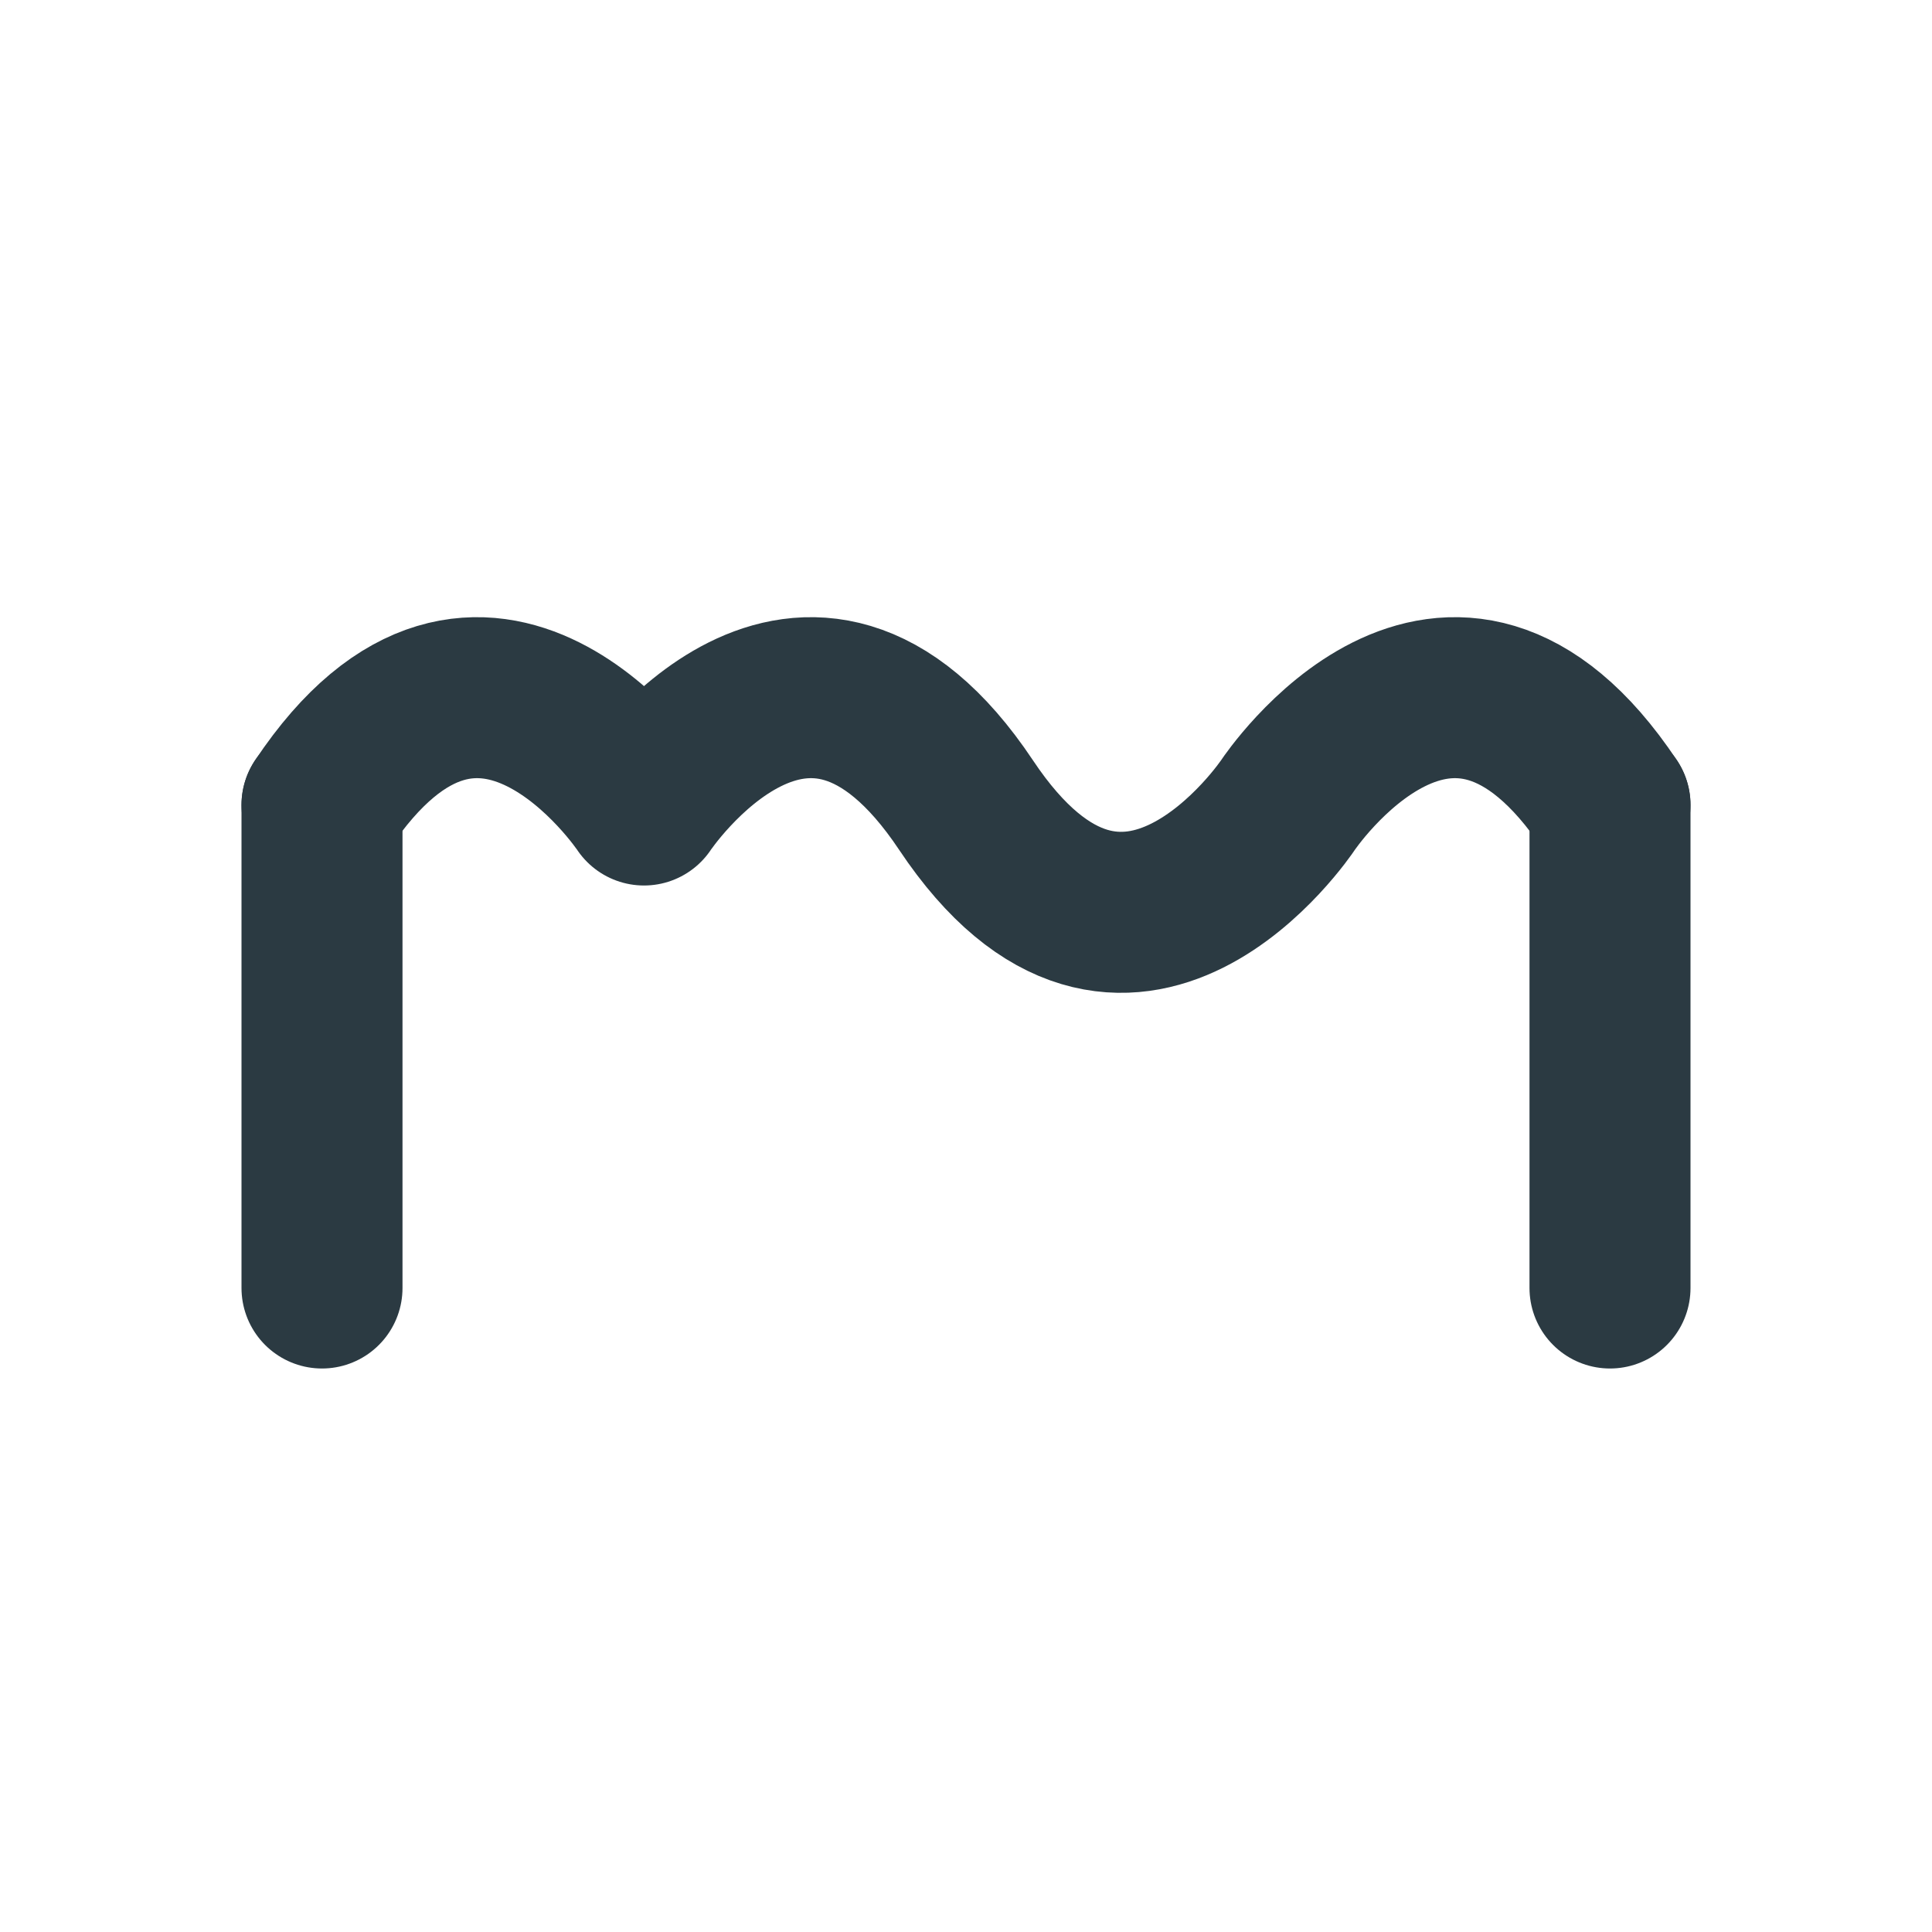
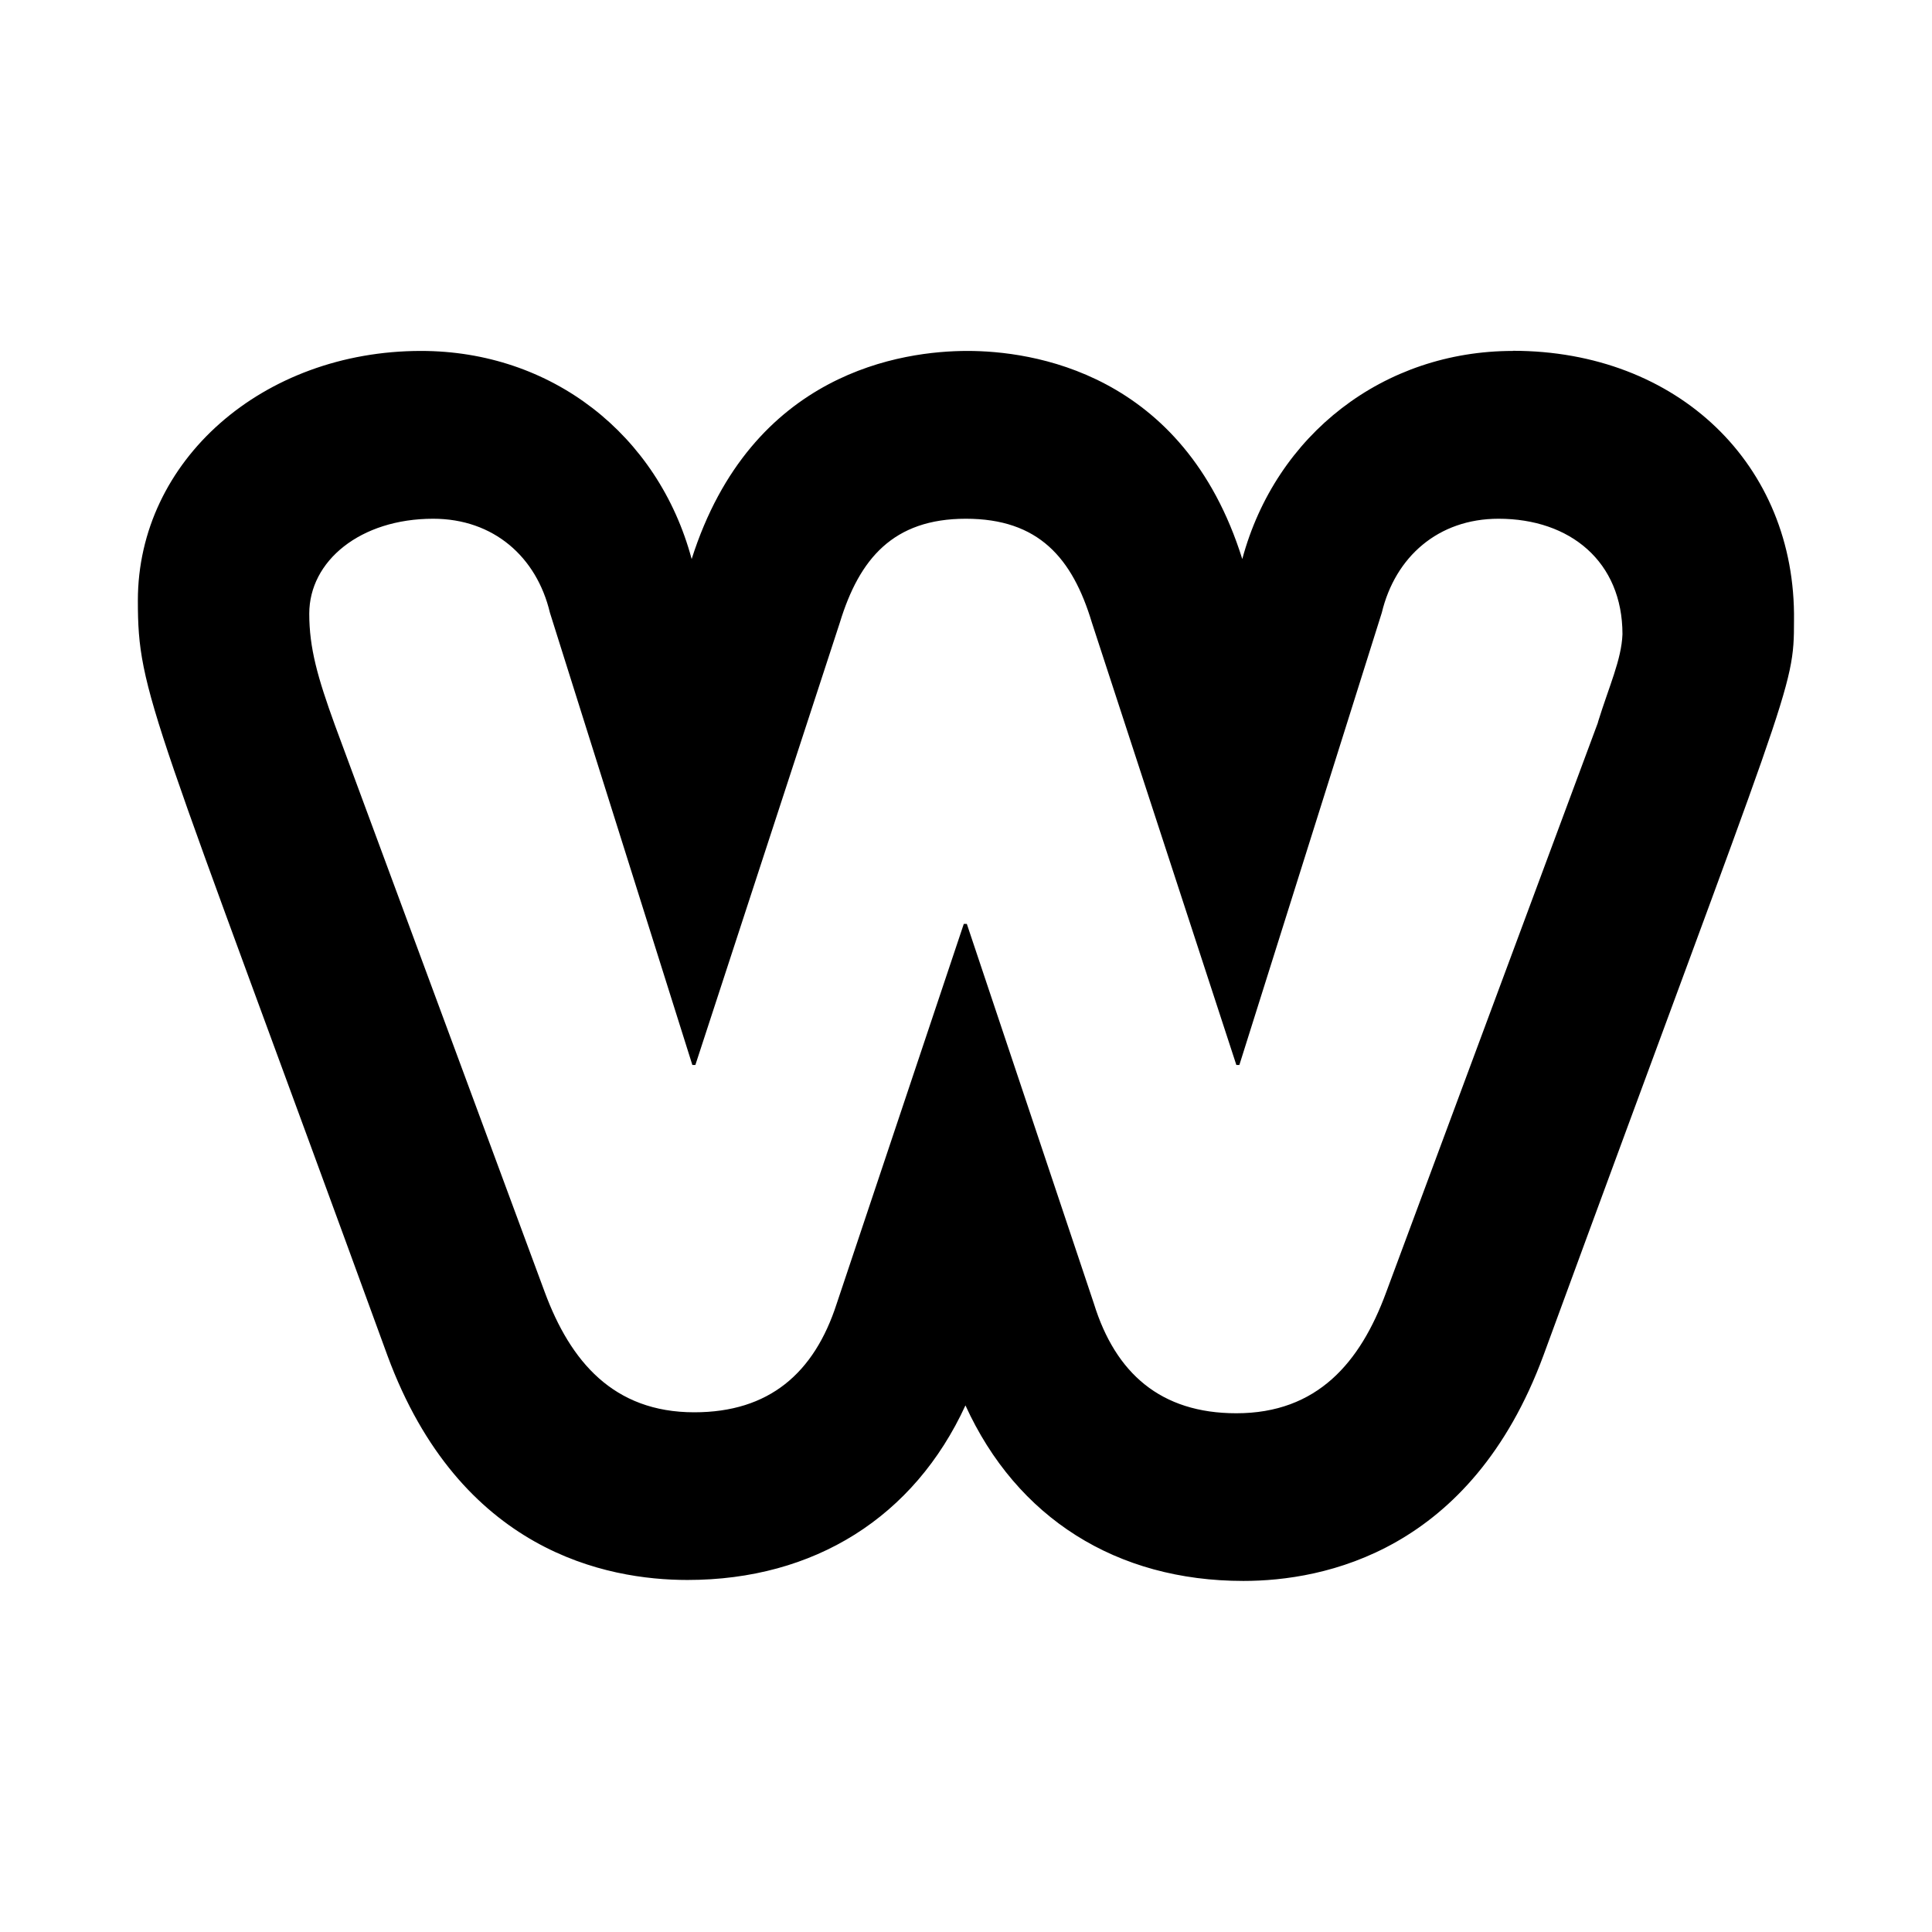
- <svg xmlns="http://www.w3.org/2000/svg" width="24" height="24" viewBox="0 0 24 24" fill="none" stroke="#2b3a42" stroke-width="2" stroke-linecap="round" stroke-linejoin="round">
-   <path d="M4 10c2-3 4 0 4 0s2-3 4 0 4 0 4 0 2-3 4 0" />
-   <path d="M4 10v6" />
-   <path d="M20 10v6" />
+ <svg xmlns="http://www.w3.org/2000/svg" fill="#000000" width="800px" height="800px" viewBox="0 0 14 14" role="img" focusable="false" aria-hidden="true">
+   <path d="m 10.963,2.543 c -0.935,0 -1.717,0.603 -1.961,1.508 -0.426,-1.361 -1.535,-1.508 -1.991,-1.508 -0.464,0 -1.566,0.147 -1.999,1.508 -0.243,-0.905 -1.018,-1.508 -1.961,-1.508 -1.147,0 -2.052,0.794 -2.052,1.809 0,0.679 0.098,0.78 1.809,5.472 0.524,1.42 1.588,1.625 2.174,1.625 0.919,0 1.642,-0.456 2.014,-1.265 0.372,0.816 1.094,1.272 2.014,1.272 0.585,0 1.649,-0.213 2.174,-1.633 1.794,-4.89 1.816,-4.818 1.816,-5.325 0.015,-1.132 -0.844,-1.956 -2.037,-1.956 z m 0.617,2.691 -1.537,4.135 c -0.186,0.504 -0.497,0.872 -1.084,0.872 -0.549,0 -0.876,-0.291 -1.032,-0.794 l -0.921,-2.752 -0.022,0 -0.921,2.752 c -0.163,0.504 -0.49,0.787 -1.032,0.787 -0.586,0 -0.898,-0.369 -1.084,-0.872 L 2.427,5.255 C 2.301,4.908 2.241,4.695 2.241,4.447 c 0,-0.383 0.371,-0.688 0.898,-0.688 0.438,0 0.75,0.277 0.846,0.681 l 1.032,3.277 0.022,0 1.047,-3.206 c 0.141,-0.461 0.386,-0.752 0.913,-0.752 0.527,0 0.772,0.284 0.913,0.752 l 1.047,3.206 0.022,0 1.032,-3.277 c 0.097,-0.404 0.408,-0.681 0.846,-0.681 0.52,0 0.898,0.312 0.898,0.837 -0.007,0.184 -0.097,0.376 -0.178,0.638 z" />
</svg>
